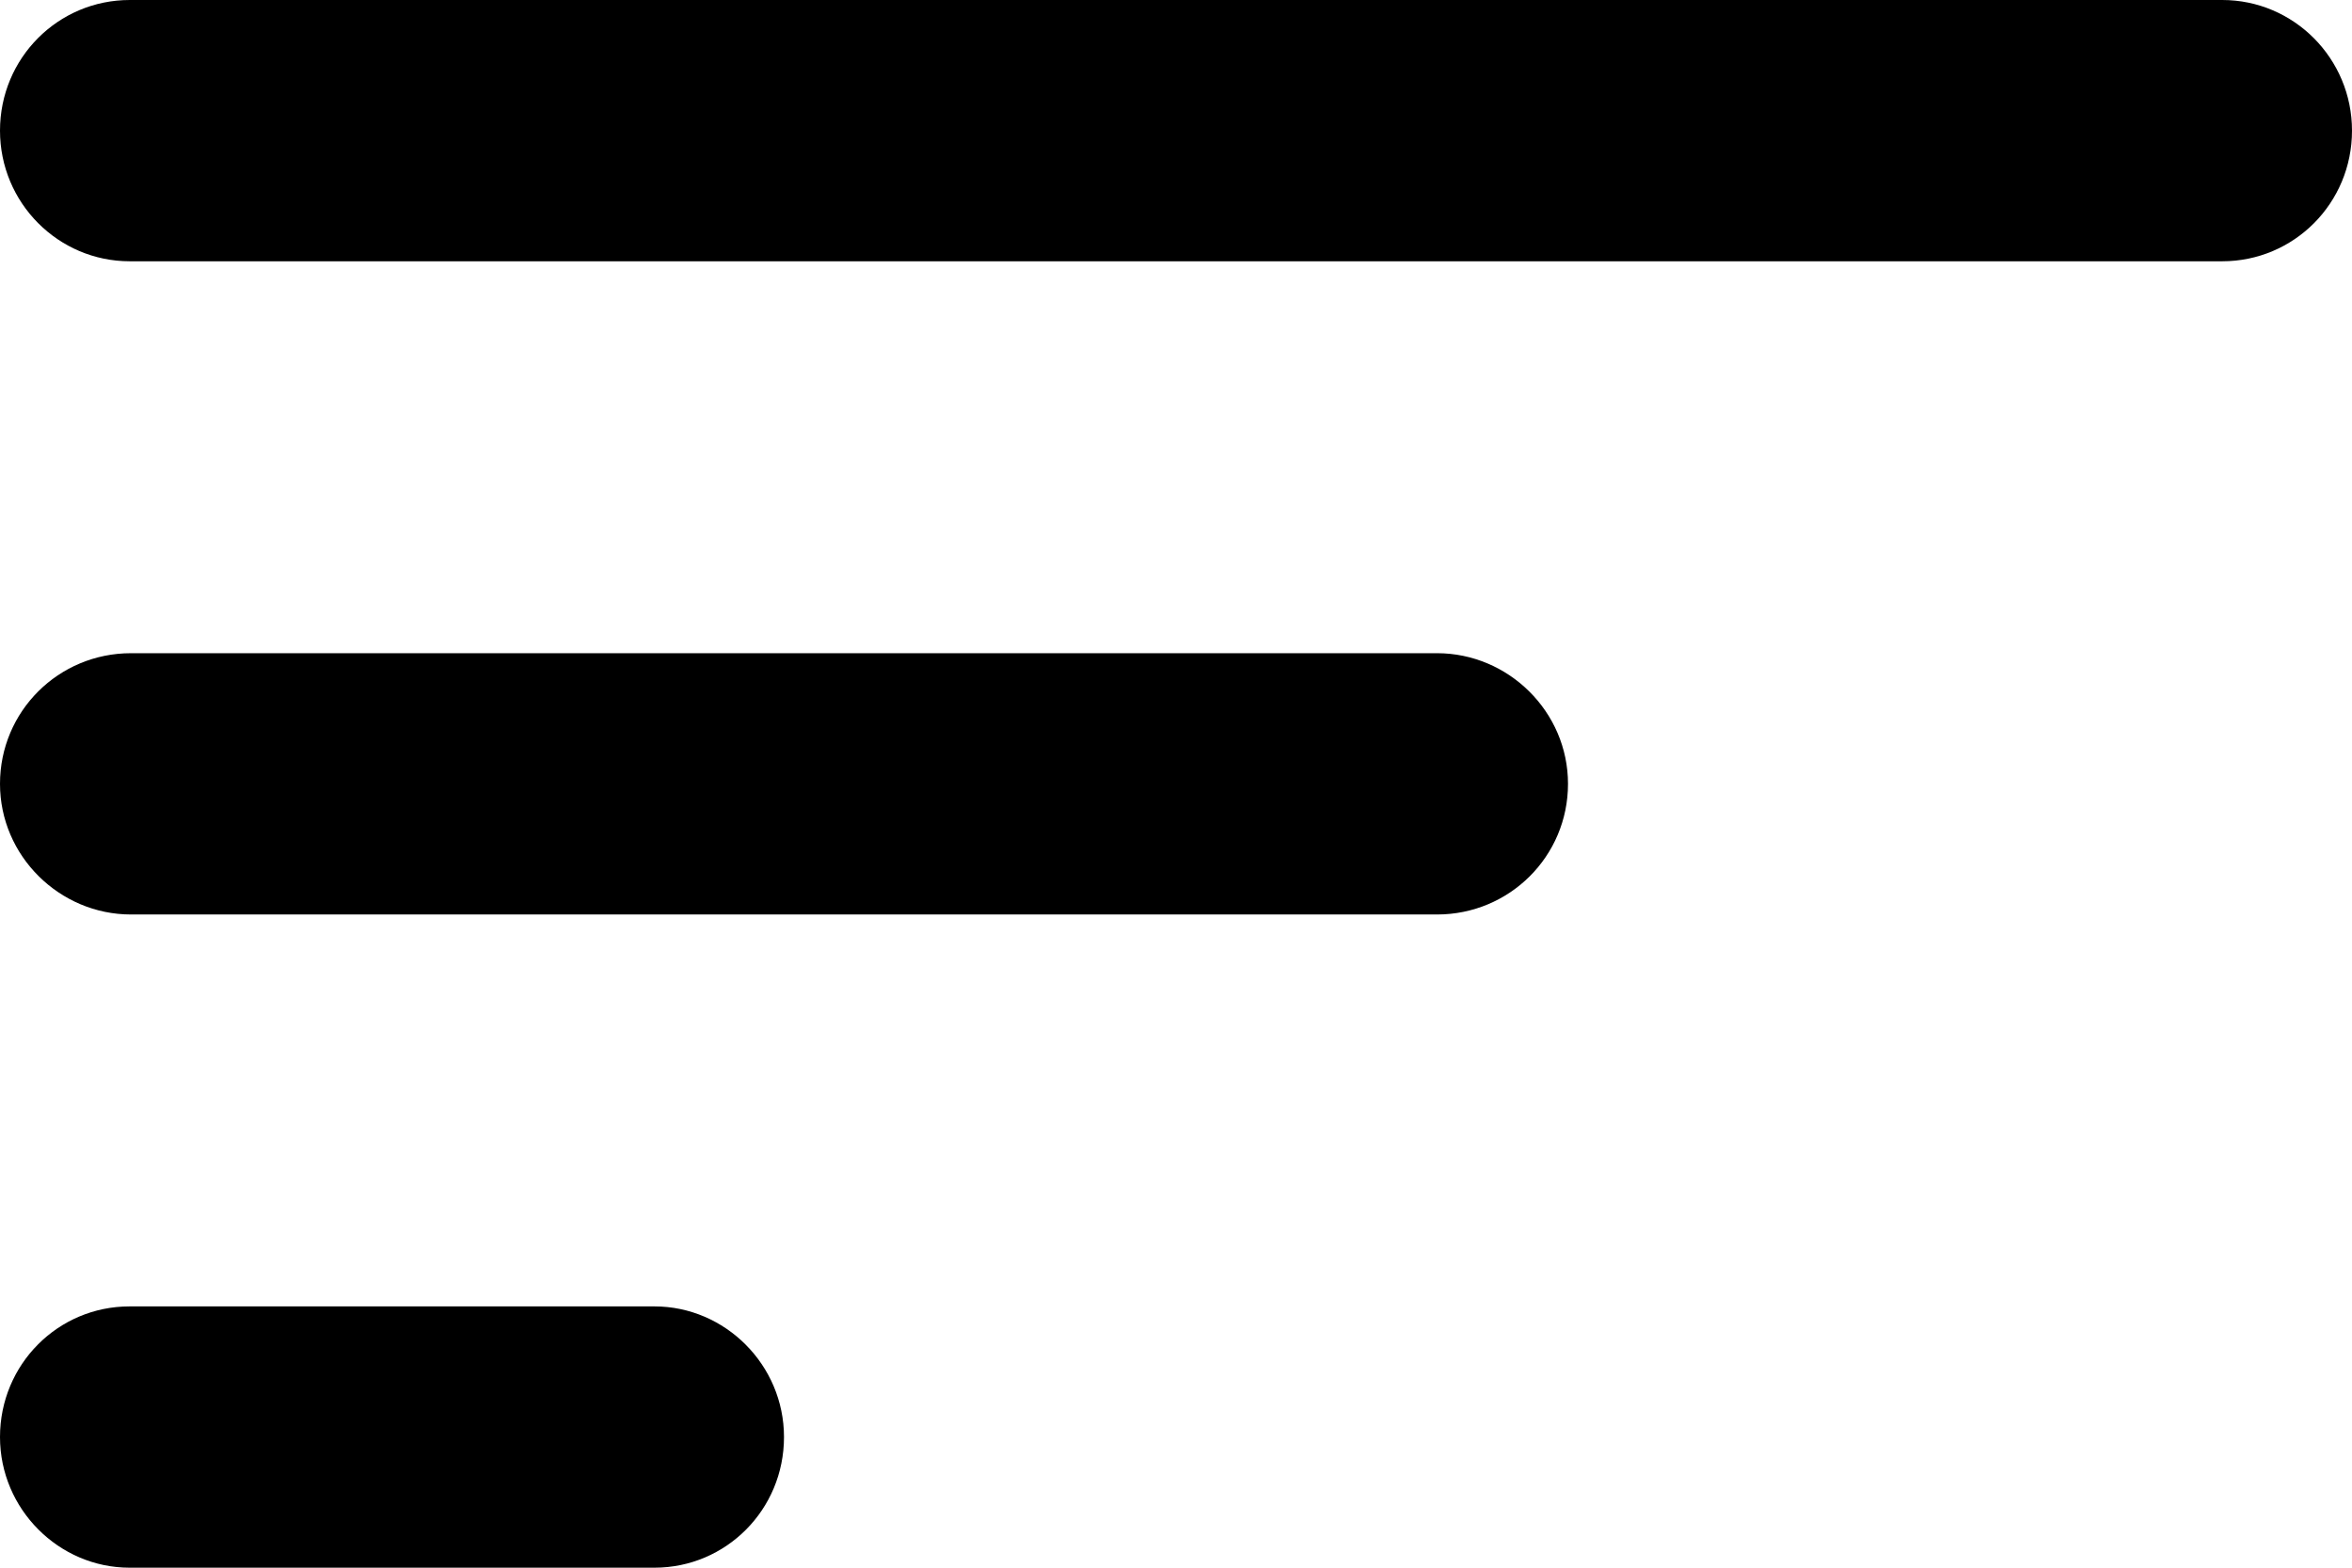
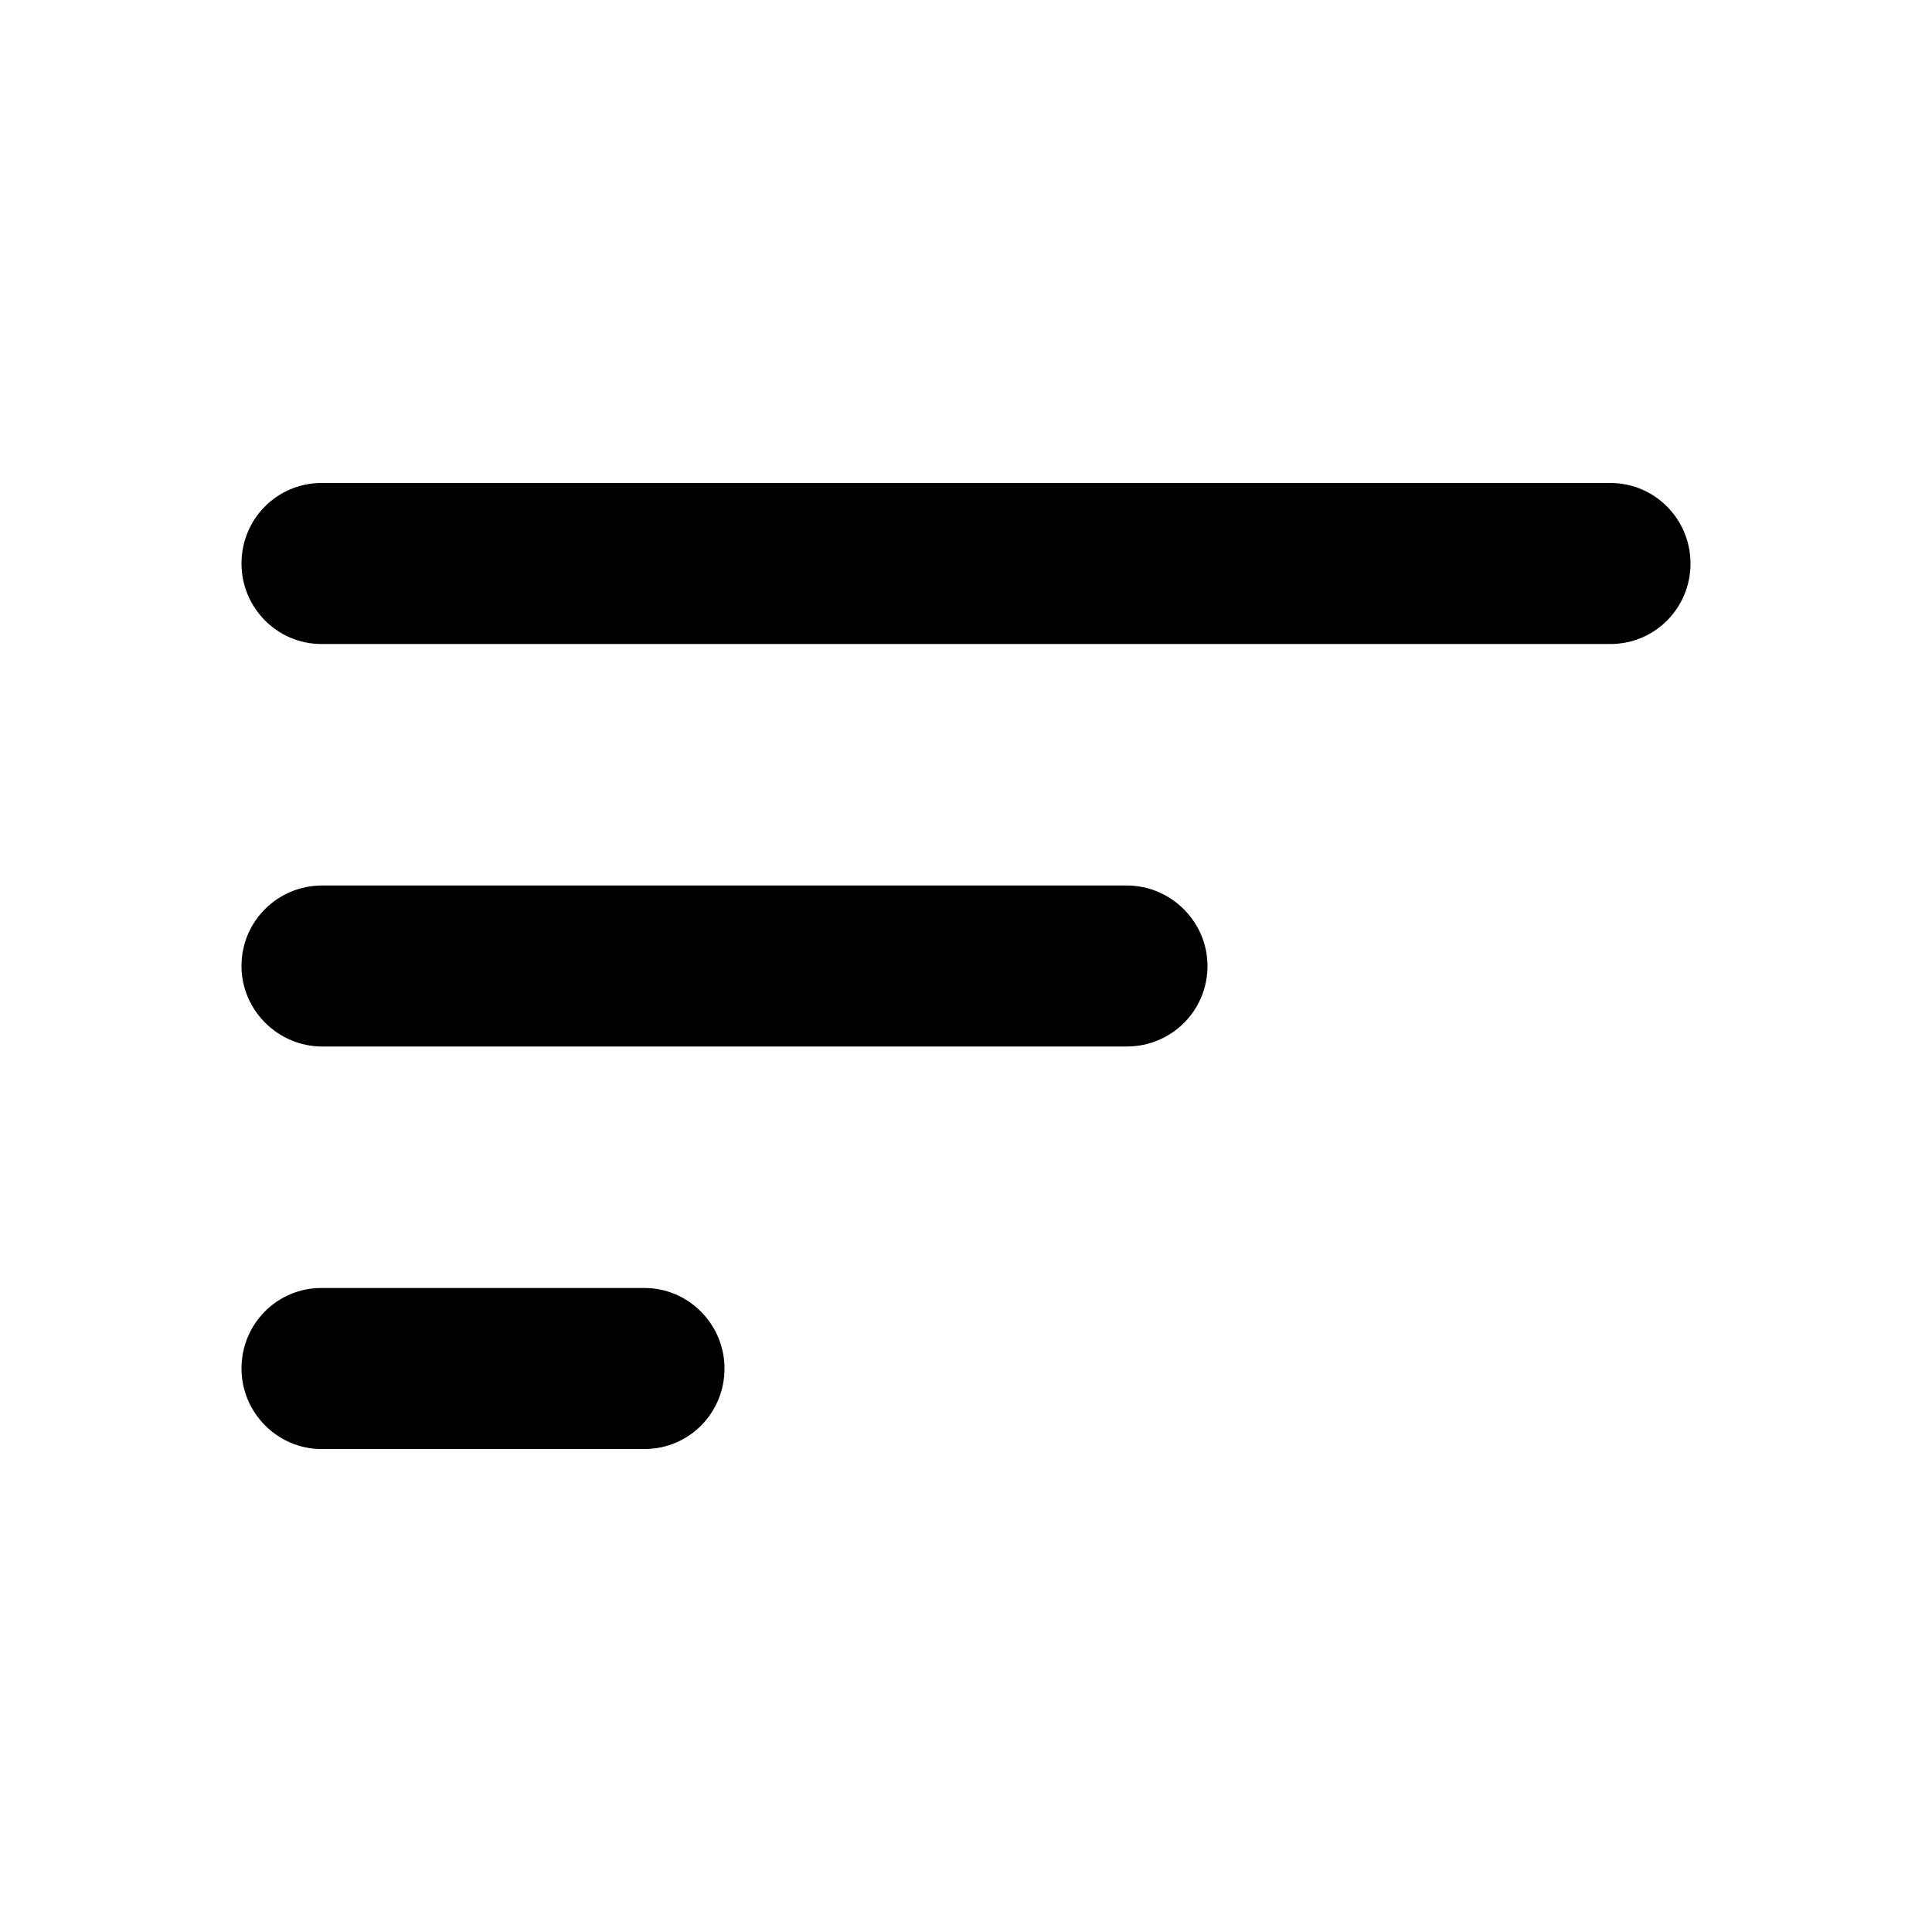
- <svg xmlns="http://www.w3.org/2000/svg" width="18px" height="12px" viewBox="0 0 18 12" version="1.1">
+ <svg xmlns="http://www.w3.org/2000/svg" width="24px" height="24px" viewBox="0 0 24 24" version="1.1">
  <defs />
  <g id="Global" stroke="none" stroke-width="1" fill="none" fill-rule="evenodd">
-     <g id="overview" transform="translate(-3, -6)" fill="currentColor">
+     <g id="overview" fill="currentColor">
      <g id="icon">
        <path d="M8.009,18 C8.556,18 9,17.556 9,17 L9,17 C9,16.448 8.549,16 8.009,16 L3.991,16 C3.444,16 3,16.444 3,17 L3,17 C3,17.552 3.451,18 3.991,18 L8.009,18 Z M3,7 C3,7.552 3.445,8 3.993,8 L20.007,8 C20.555,8 21,7.556 21,7 L21,7 C21,6.448 20.555,6 20.007,6 L3.993,6 C3.445,6 3,6.444 3,7 L3,7 Z M13.998,13 C14.551,13 15,12.556 15,12 L15,12 C15,11.448 14.544,11 13.998,11 L4.002,11 C3.449,11 3,11.444 3,12 L3,12 C3,12.552 3.456,13 4.002,13 L13.998,13 Z" />
      </g>
    </g>
  </g>
</svg>
